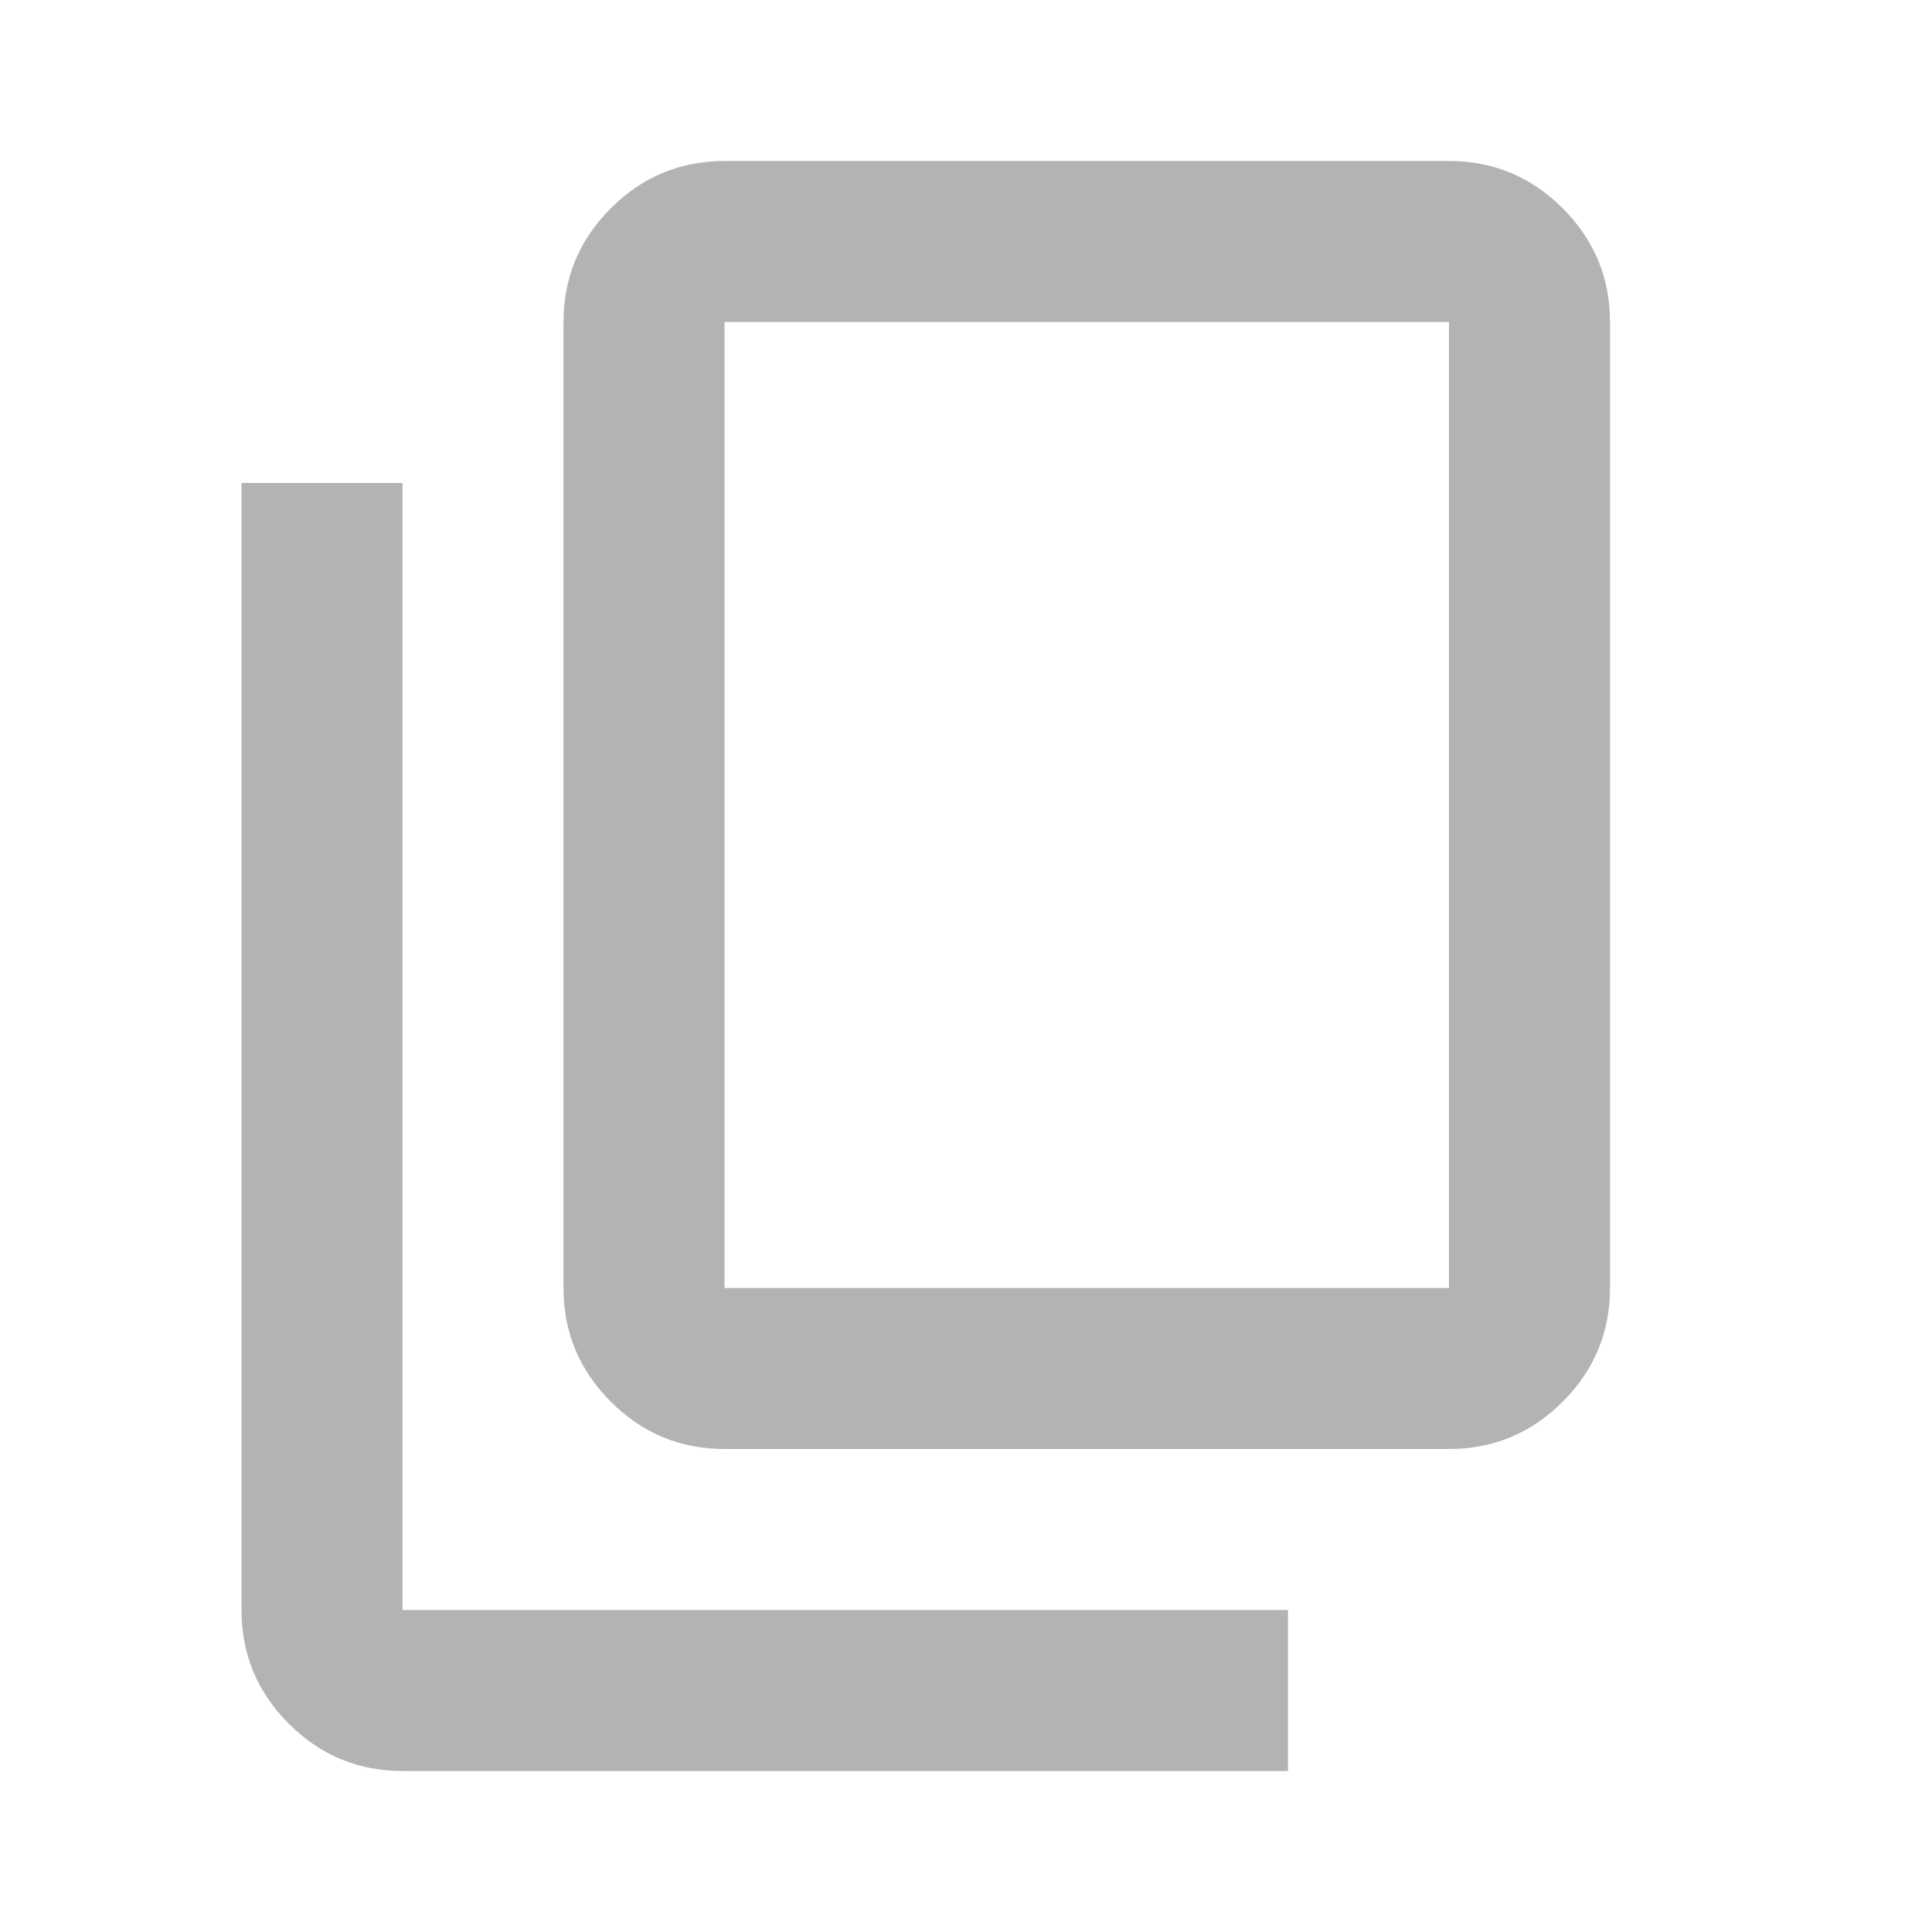
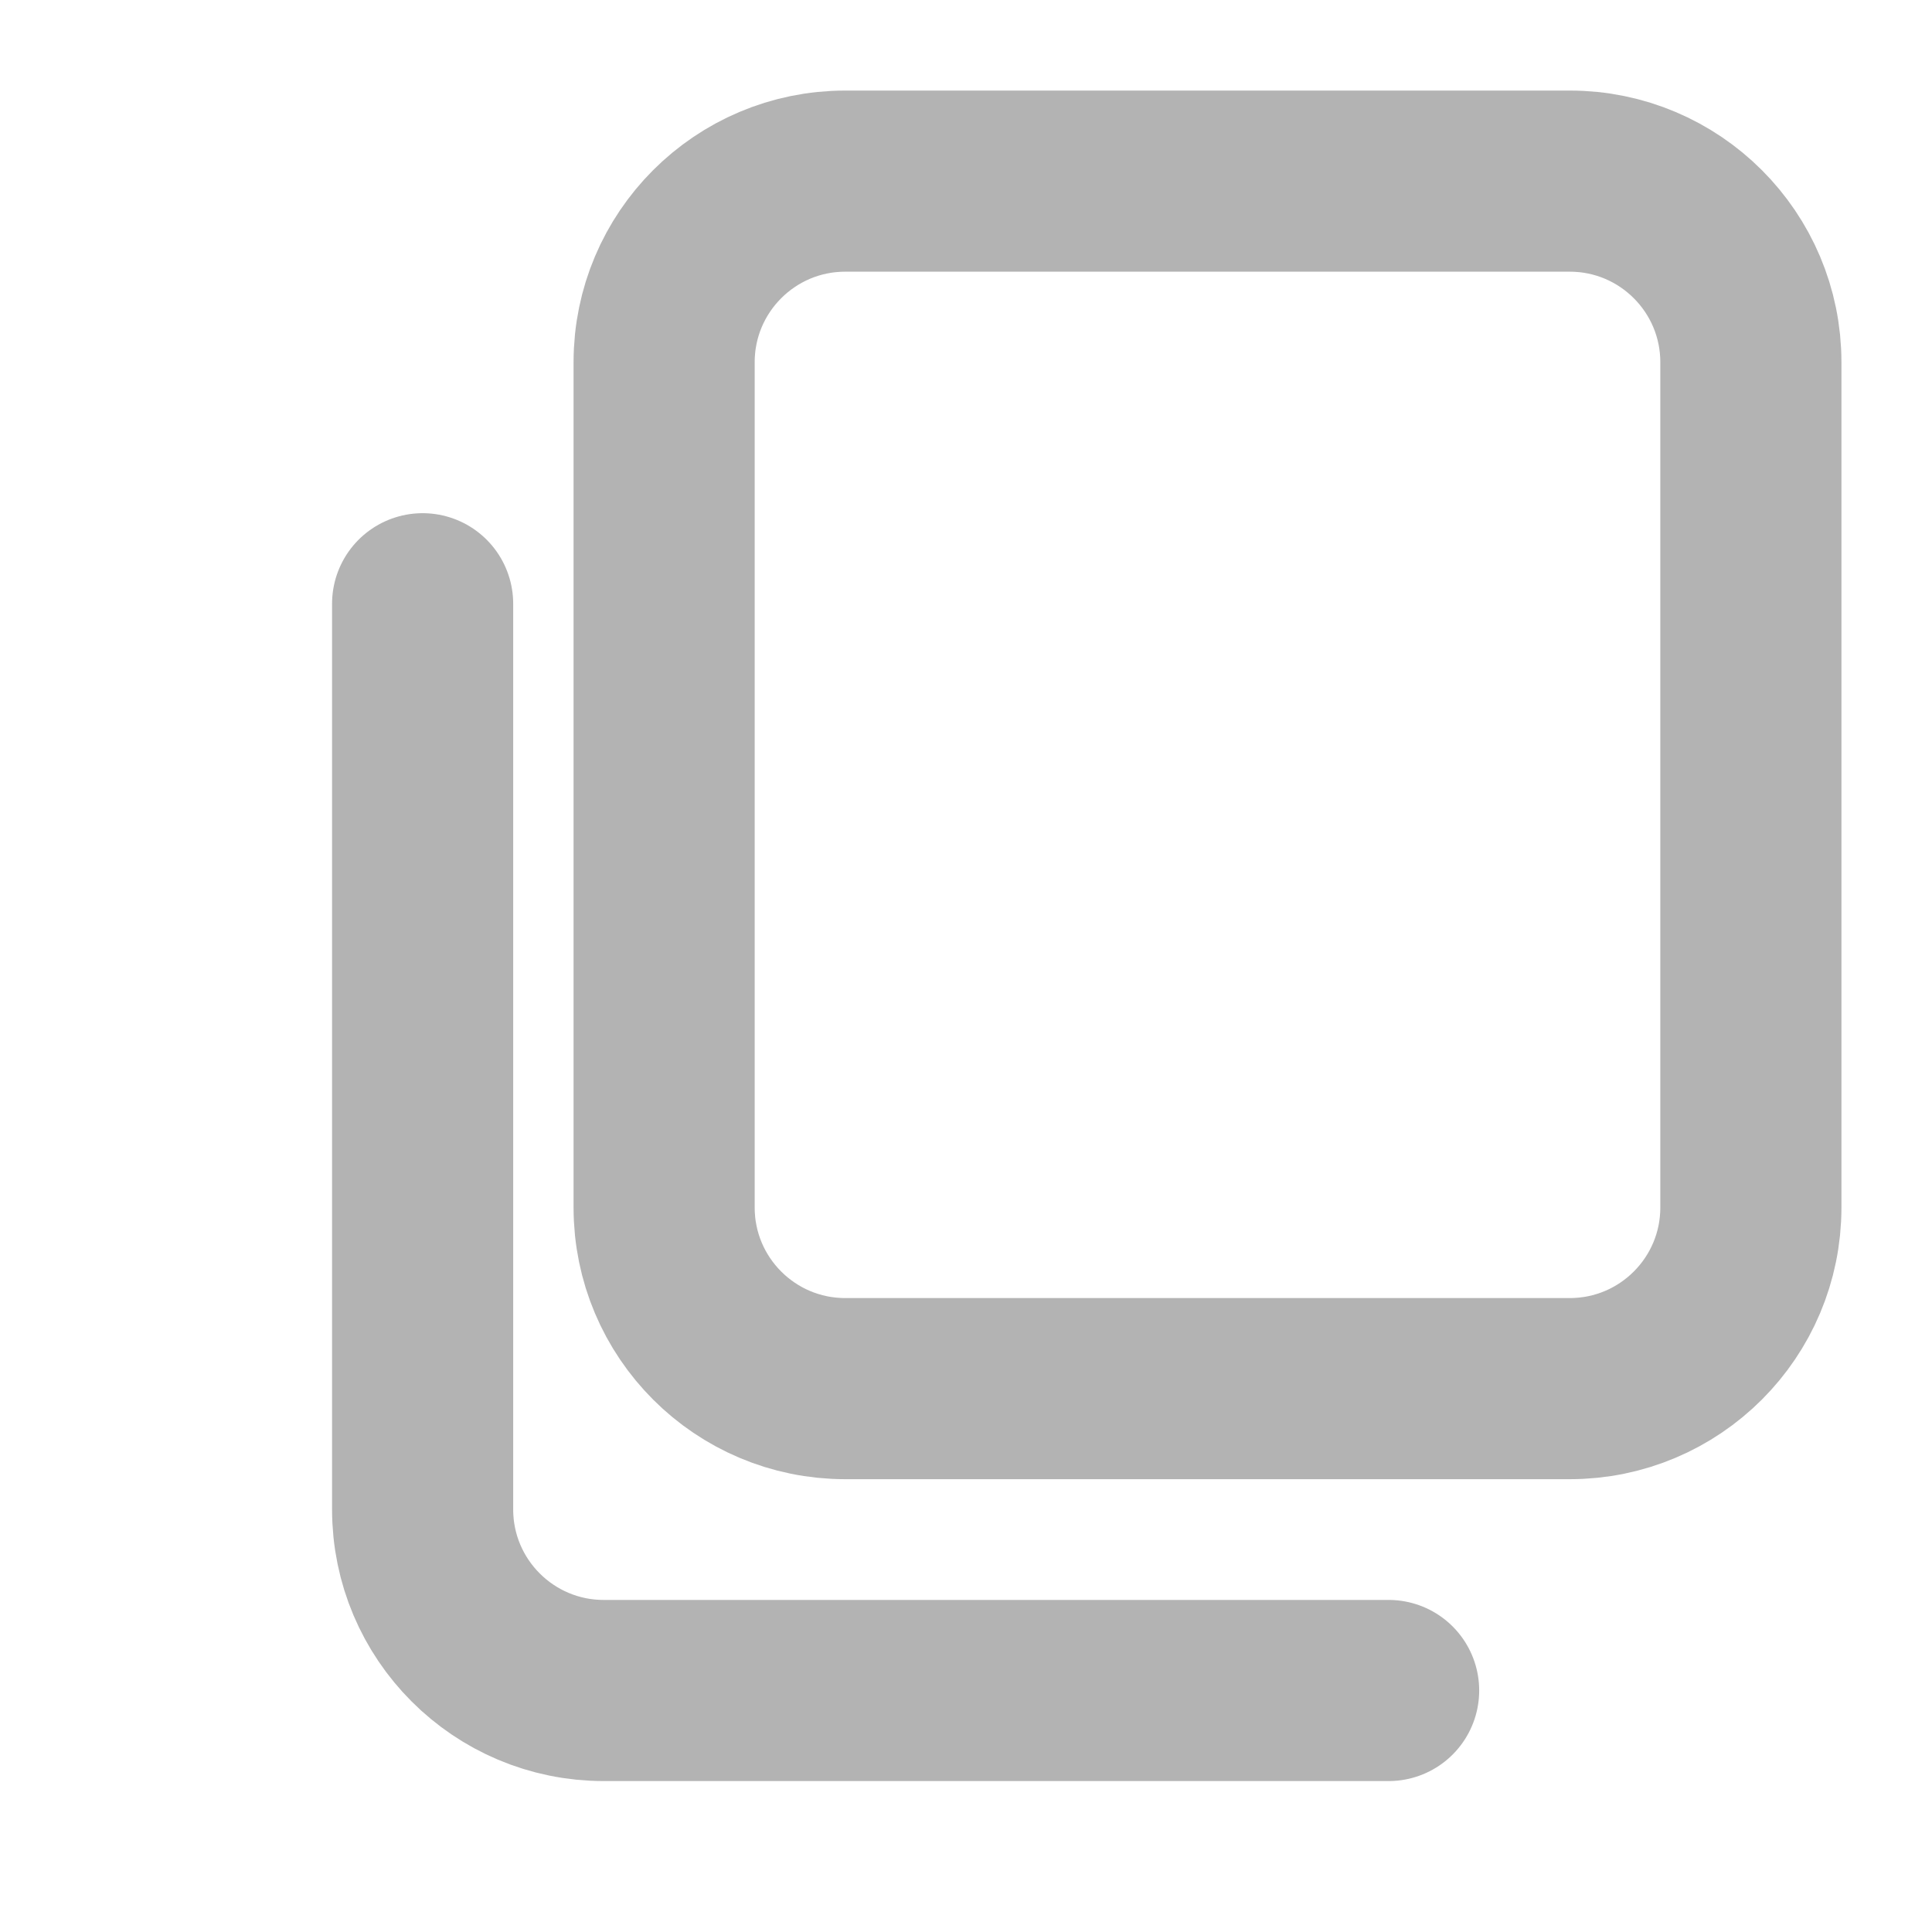
- <svg xmlns="http://www.w3.org/2000/svg" width="48" height="48" viewBox="0 0 48 48" fill="none">
-   <path d="M18 36C16.9 36 15.958 35.608 15.175 34.825C14.392 34.042 14 33.1 14 32V8C14 6.9 14.392 5.958 15.175 5.175C15.958 4.392 16.9 4 18 4H36C37.1 4 38.042 4.392 38.825 5.175C39.608 5.958 40 6.9 40 8V32C40 33.1 39.608 34.042 38.825 34.825C38.042 35.608 37.1 36 36 36H18ZM18 32H36V8H18V32ZM10 44C8.9 44 7.958 43.608 7.175 42.825C6.392 42.042 6 41.1 6 40V12H10V40H32V44H10Z" fill="#B3B3B3" />
+ <svg xmlns="http://www.w3.org/2000/svg" width="16" height="16" viewBox="0 0 16 16">
+   <rect x="5.5" y="1.5" width="9" height="10" rx="1.5" stroke="#B3B3B3" stroke-width="1.5" stroke-linecap="round" stroke-linejoin="round" fill="none" />
+   <path d="M3.5 5v7.5A1.5 1.5 0 0 0 5 14h6.5" stroke="#B3B3B3" stroke-width="1.5" stroke-linecap="round" stroke-linejoin="round" fill="none" />
</svg>
